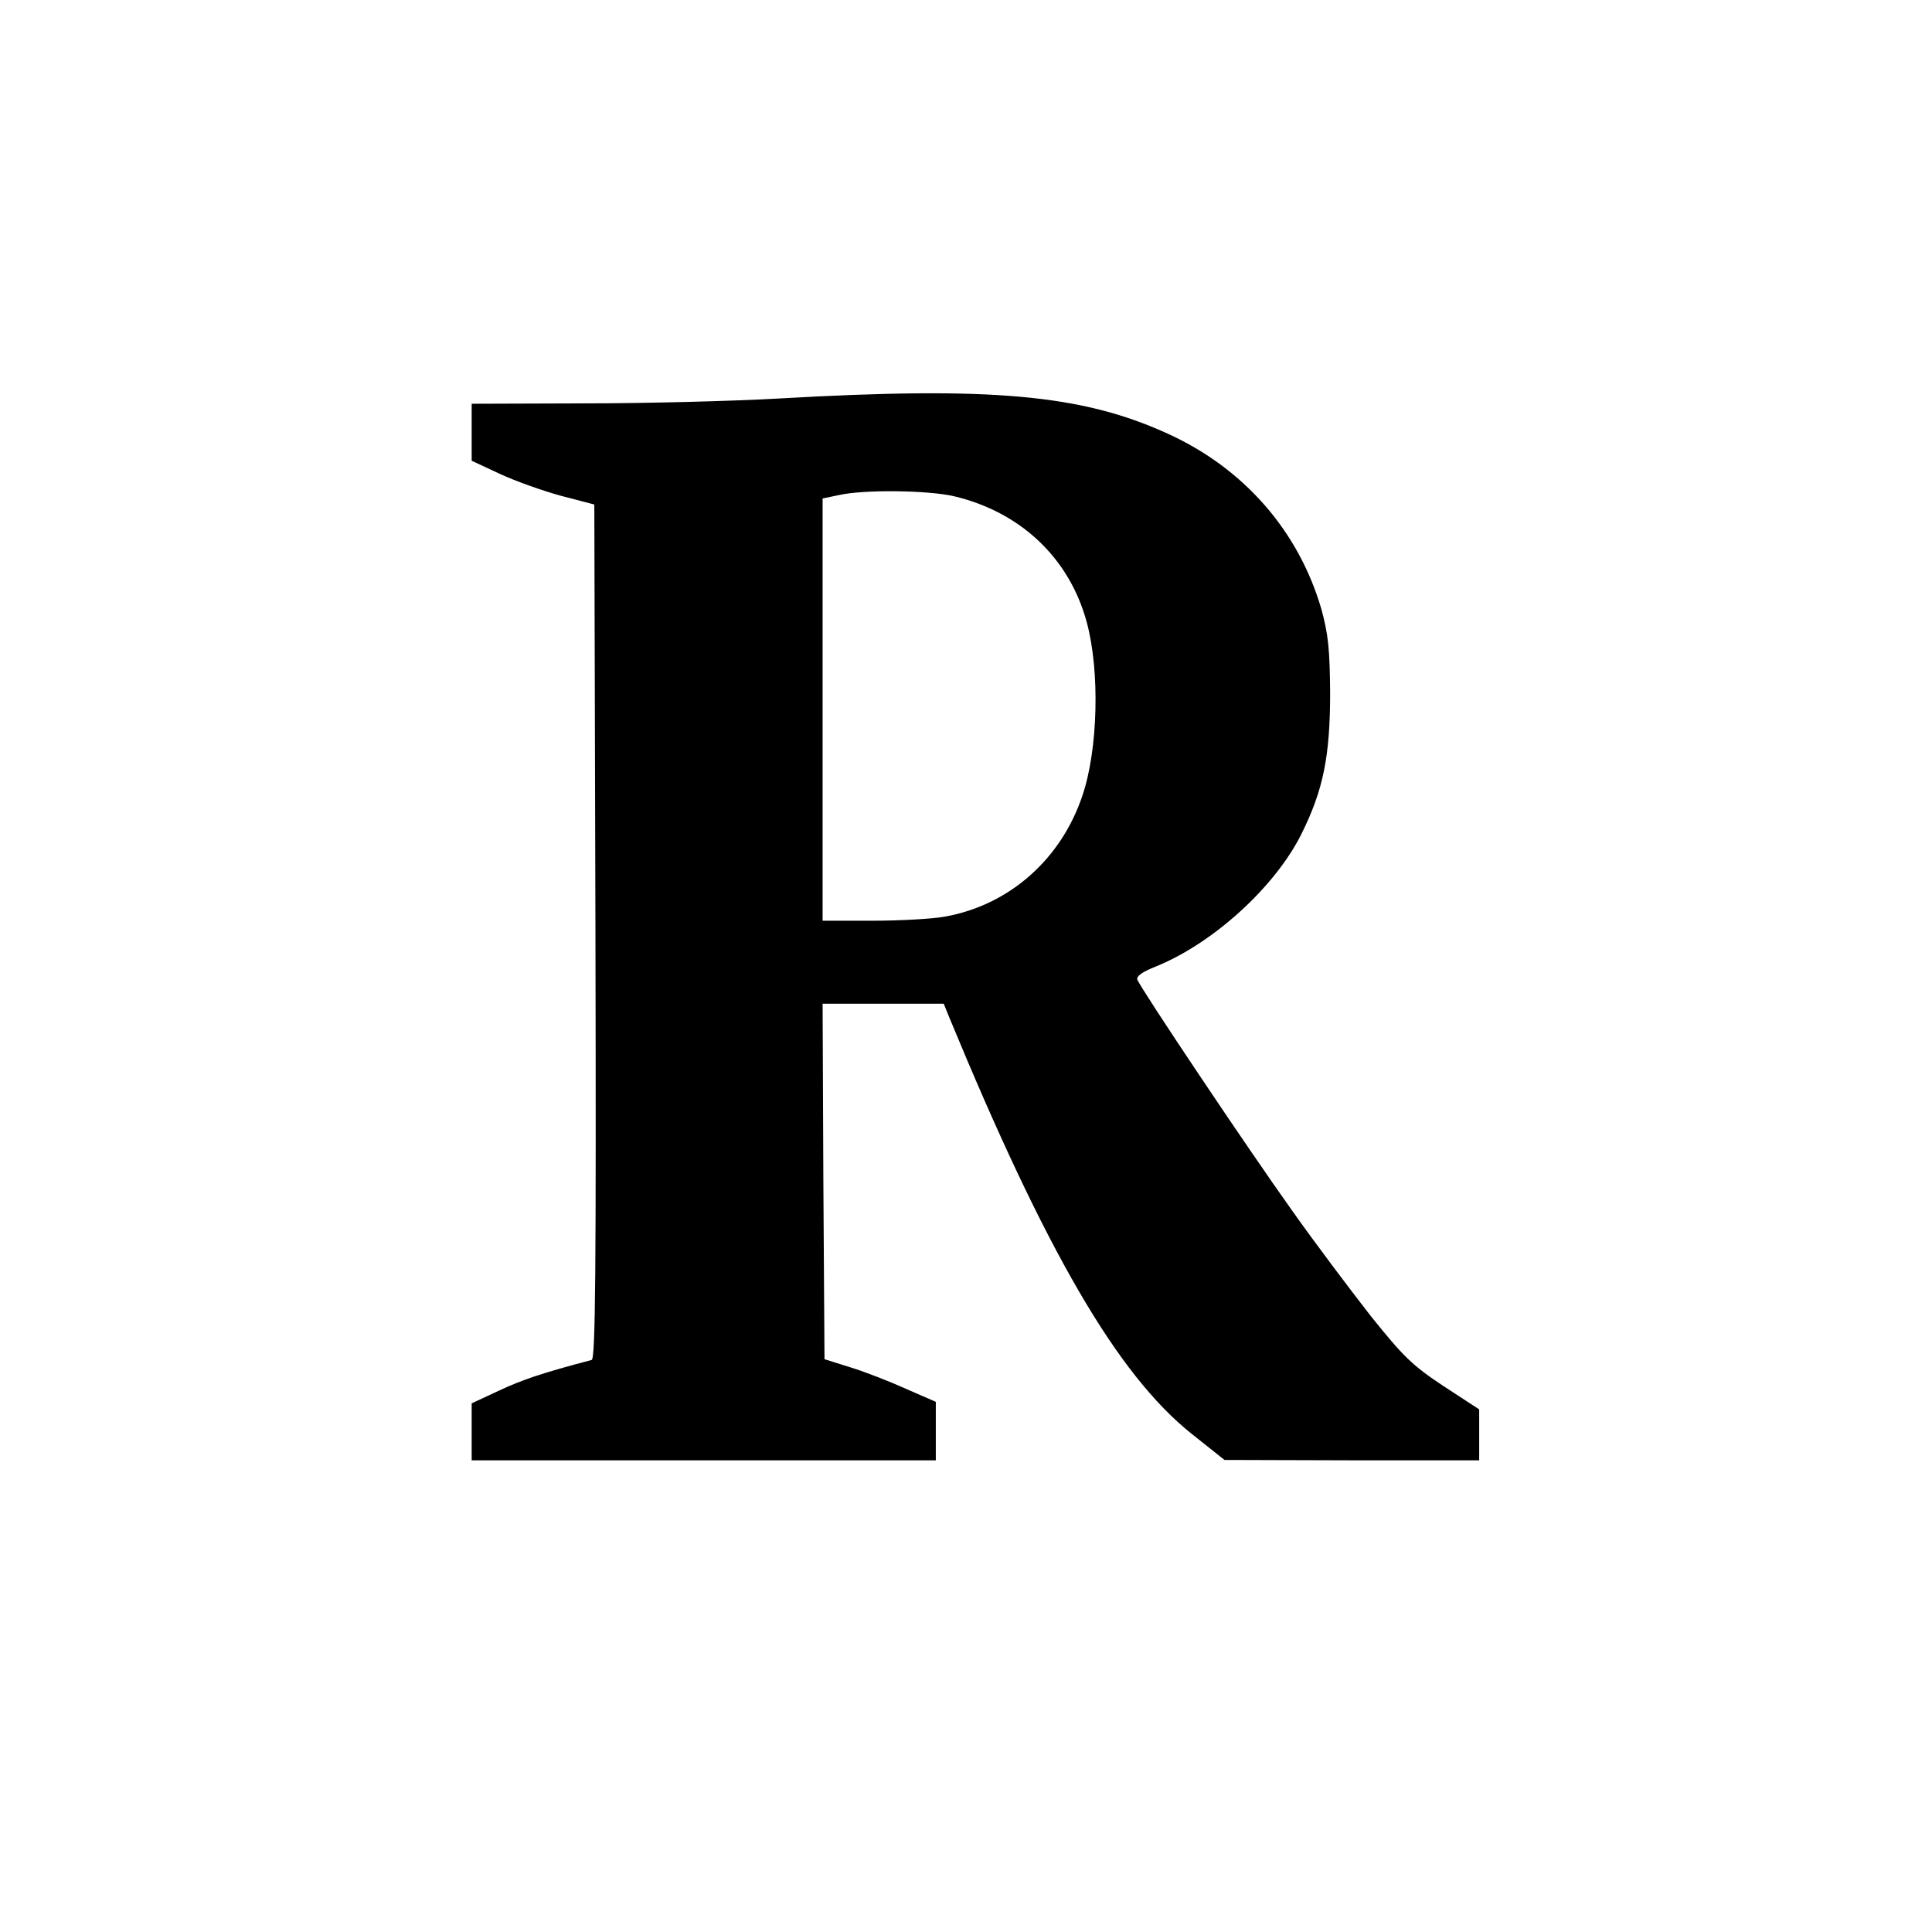
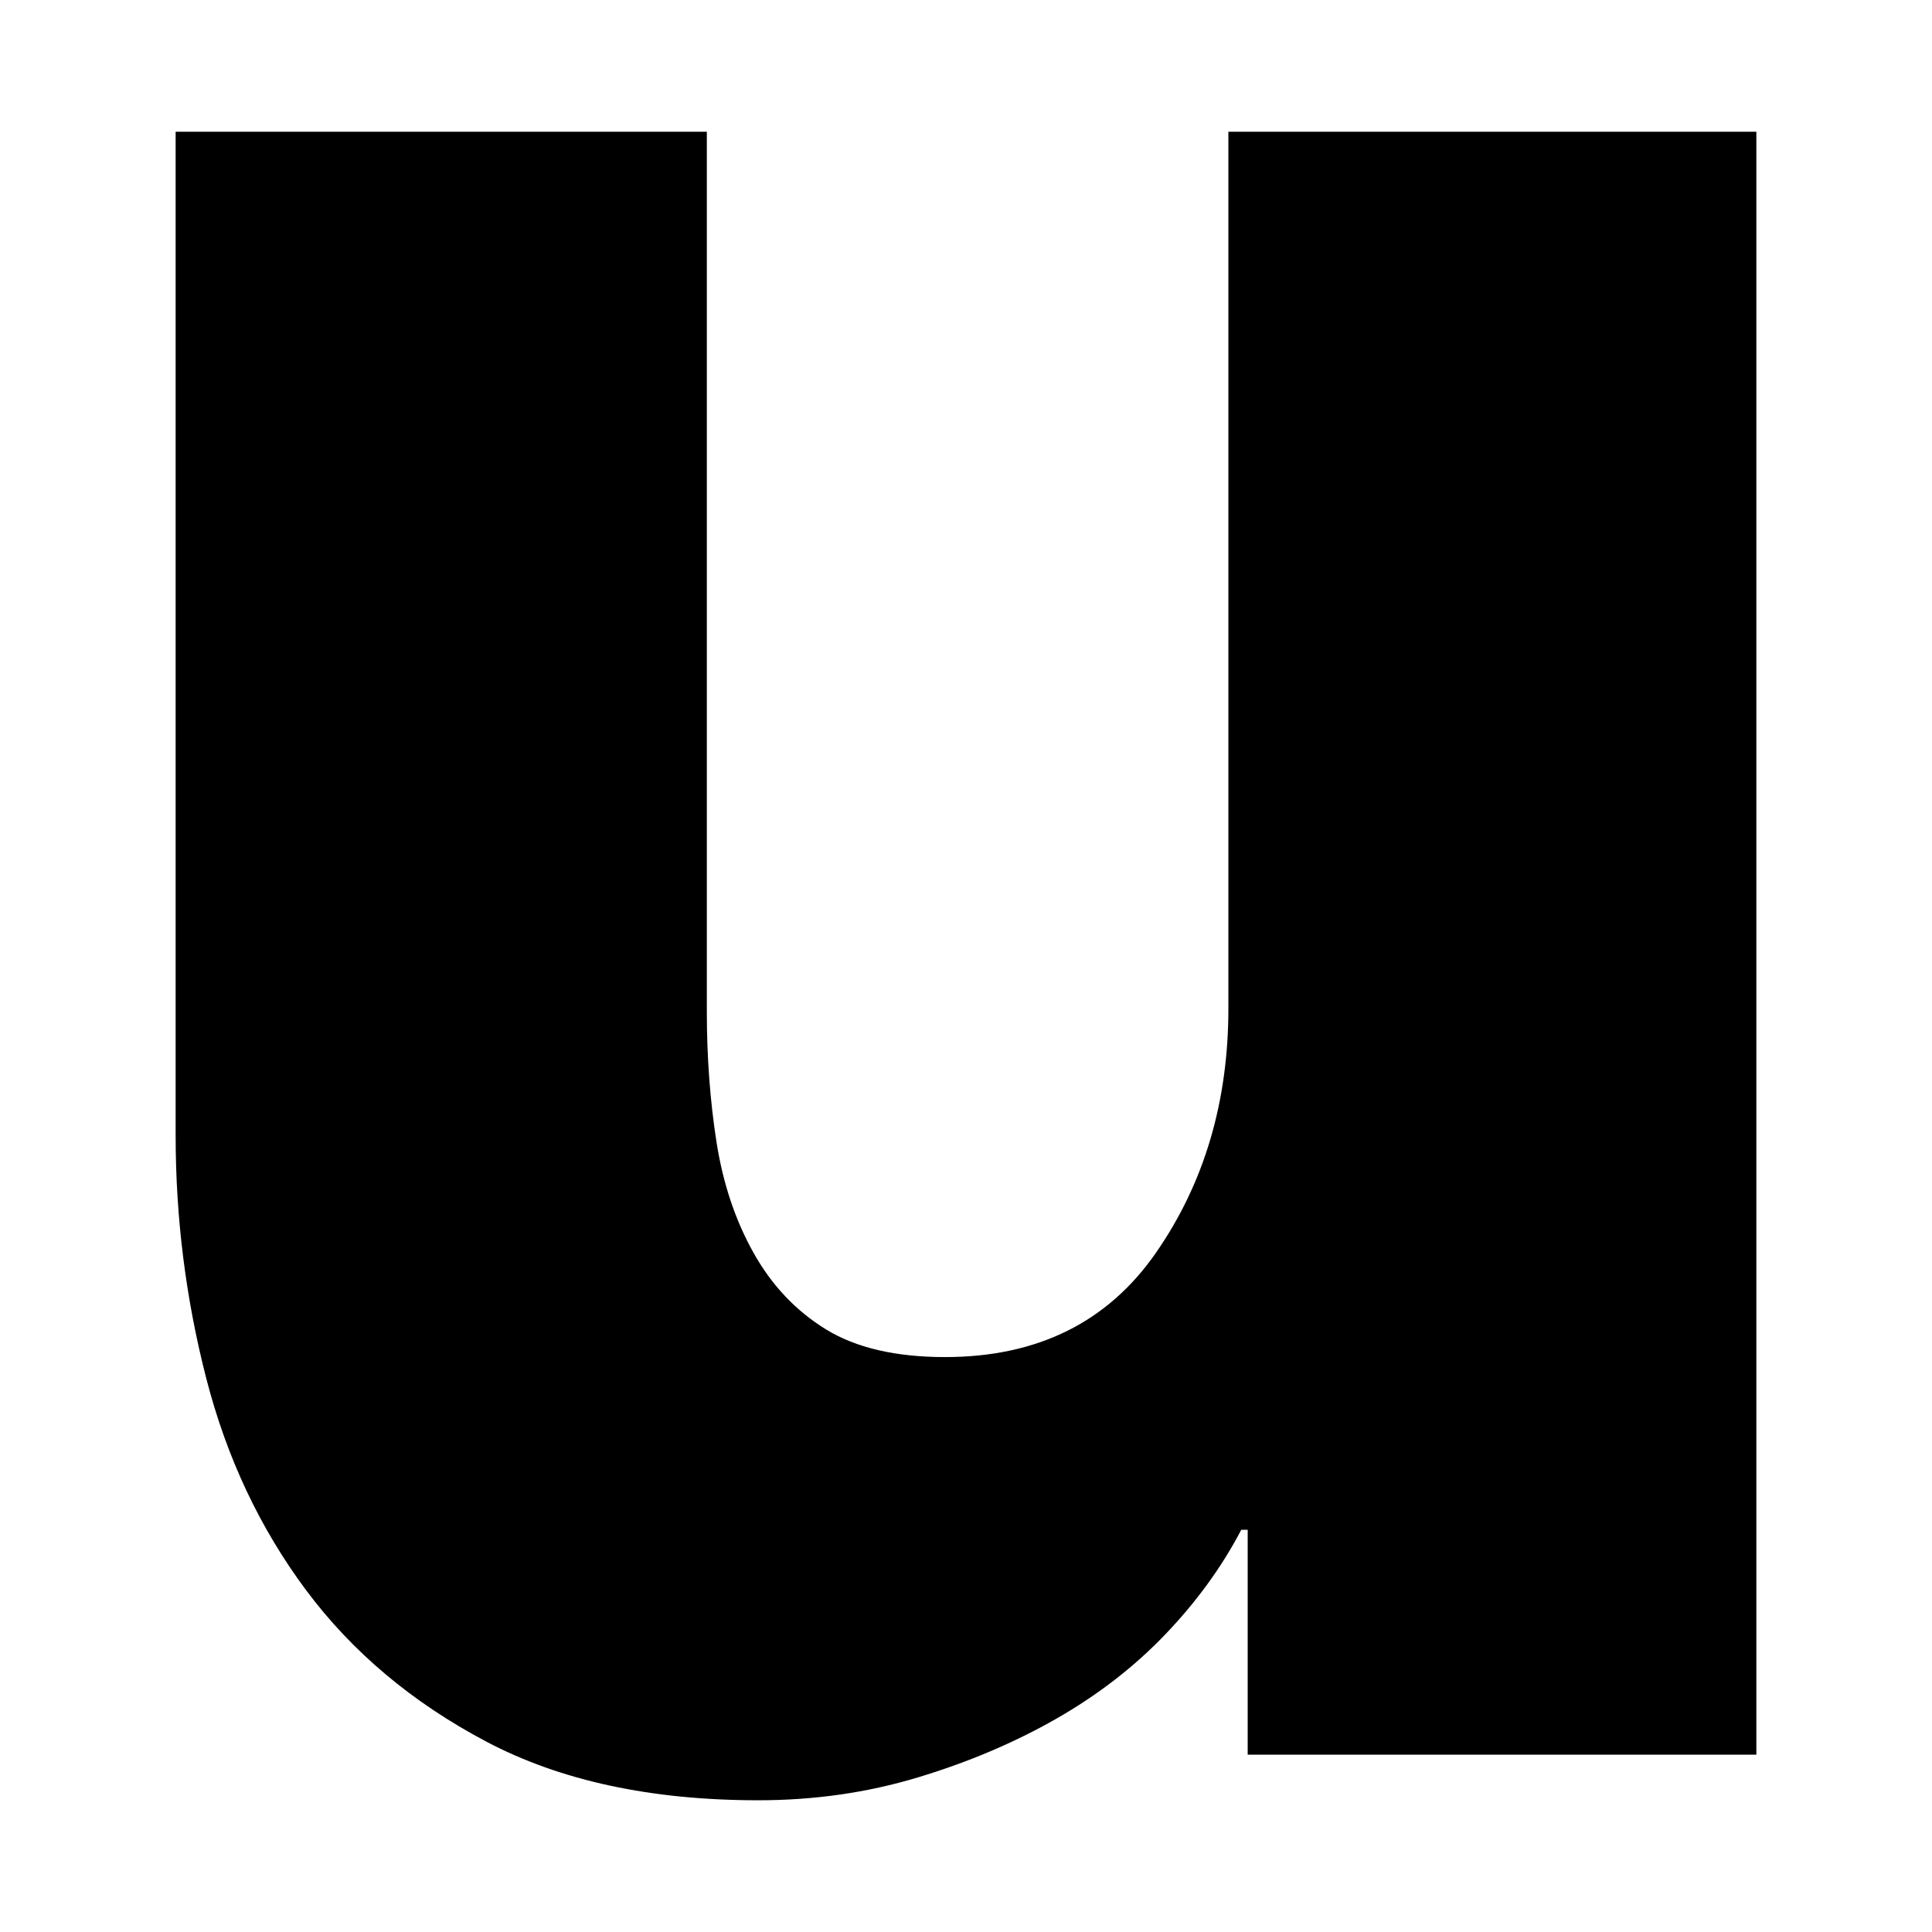
- <svg xmlns="http://www.w3.org/2000/svg" version="1.0" width="16pt" height="16pt" viewBox="0 0 16 16" preserveAspectRatio="xMidYMid meet">
-   <g transform="translate(0,16) scale(0.003125,-0.003125)" fill="#000000" stroke="none">
-     <path d="M2065 4064 c-121 -7 -354 -13 -517 -13 l-298 -1 0 -76 0 -75 75 -35 c41 -19 114 -45 162 -58 l88 -23 3 -1132 c2 -901 0 -1132 -10 -1135 -133 -35 -185 -53 -245 -81 l-73 -34 0 -76 0 -75 615 0 615 0 0 78 0 77 -78 34 c-42 19 -108 45 -147 57 l-70 22 -3 471 -2 471 160 0 161 0 15 -37 c256 -620 445 -945 641 -1102 l88 -70 338 -1 337 0 0 68 0 67 -95 62 c-83 55 -106 78 -192 185 -53 68 -149 195 -211 283 -115 161 -399 585 -408 609 -3 9 14 21 50 35 152 62 314 210 384 349 59 118 77 208 77 377 -1 115 -5 154 -23 220 -60 207 -205 374 -408 466 -228 104 -468 125 -1029 93z m463 -259 c177 -42 306 -164 352 -334 35 -129 30 -336 -11 -458 -56 -169 -193 -291 -364 -322 -32 -6 -119 -11 -192 -11 l-133 0 0 559 0 560 43 9 c66 15 235 13 305 -3z" />
+ <svg xmlns="http://www.w3.org/2000/svg" width="132px" height="132px" viewBox="0 0 132 132" version="1.1">
+   <g id="favicon" stroke="none" stroke-width="1" fill="none" fill-rule="evenodd">
+     <path d="M85.246,119.883 L85.246,104.52 L84.807,104.52 C83.487,107.043 81.764,109.418 79.637,111.645 C77.511,113.871 75.018,115.801 72.159,117.434 C69.299,119.066 66.147,120.402 62.701,121.441 C59.255,122.48 55.625,123 51.813,123 C44.481,123 38.285,121.664 33.226,118.992 C28.167,116.32 24.061,112.869 20.908,108.639 C17.756,104.408 15.483,99.584 14.09,94.166 C12.697,88.748 12,83.219 12,77.578 L12,9 L48.293,9 L48.293,69.117 C48.293,72.234 48.513,75.203 48.953,78.023 C49.393,80.844 50.236,83.367 51.483,85.594 C52.729,87.82 54.379,89.564 56.432,90.826 C58.485,92.088 61.198,92.719 64.57,92.719 C70.876,92.719 75.678,90.344 78.978,85.594 C82.277,80.844 83.927,75.277 83.927,68.895 L83.927,9 L120,9 L120,119.883 L85.246,119.883 Z" id="u" fill="#000000" fill-rule="nonzero" />
  </g>
</svg>
